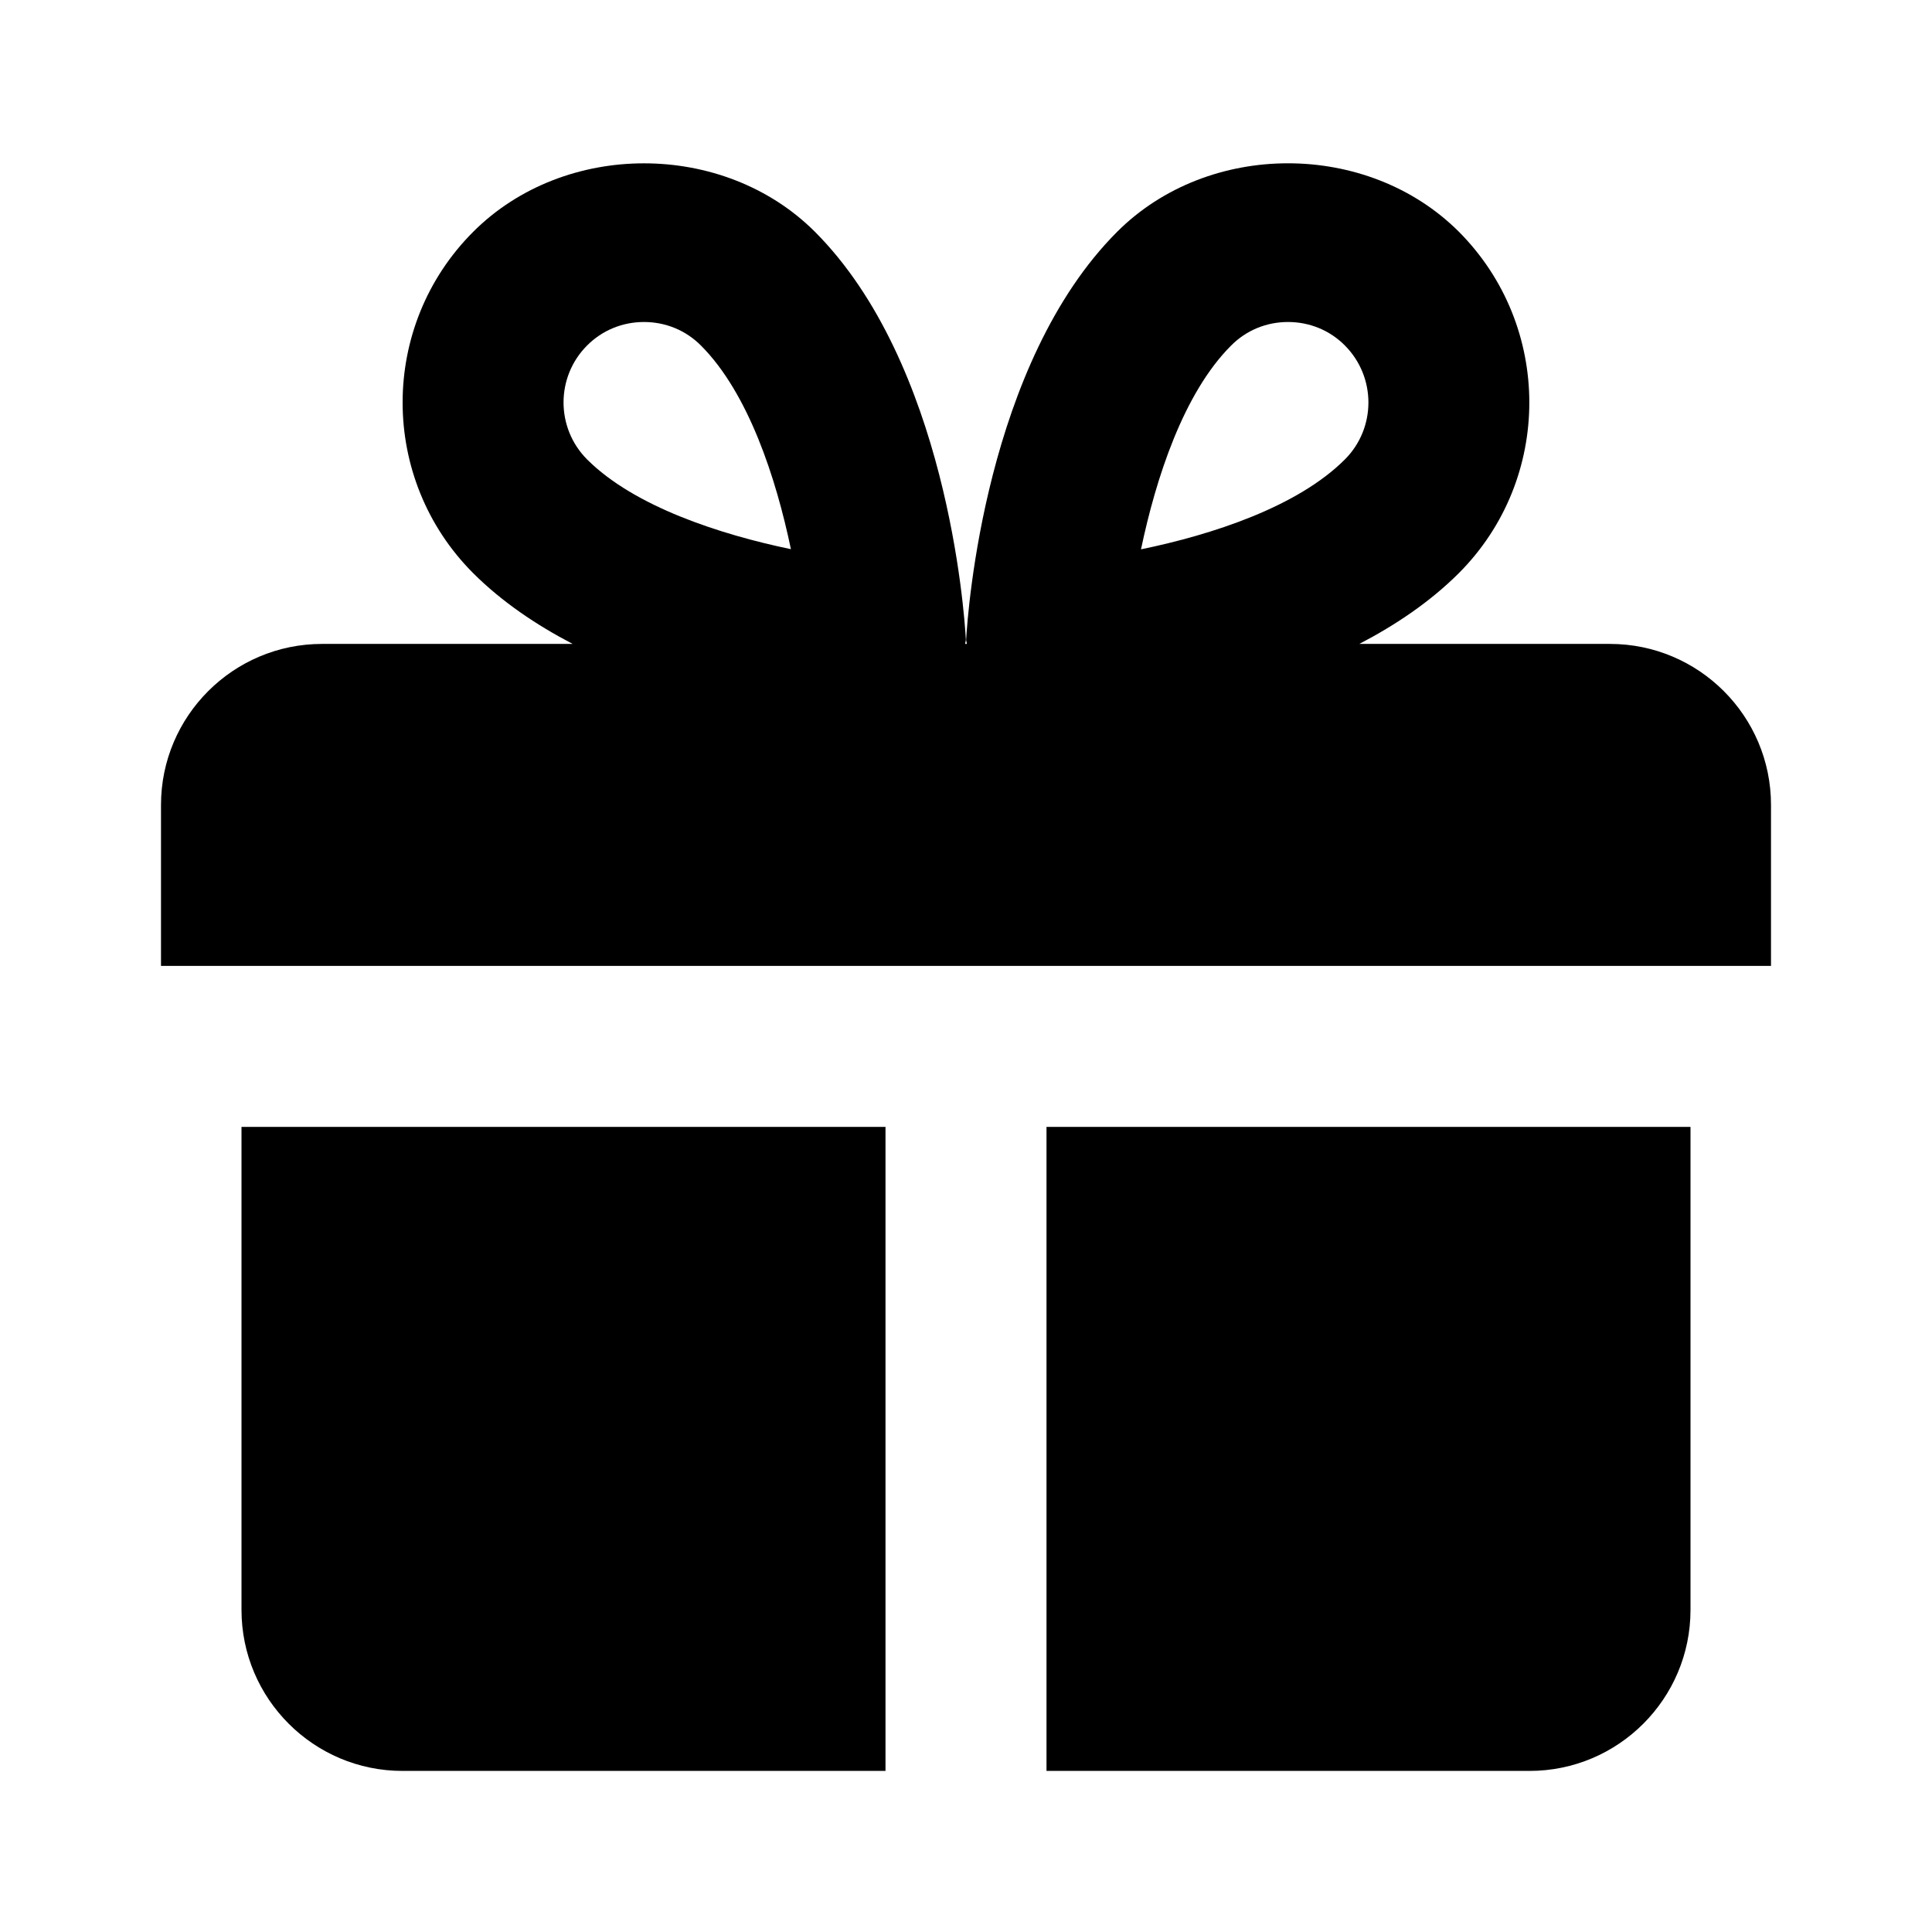
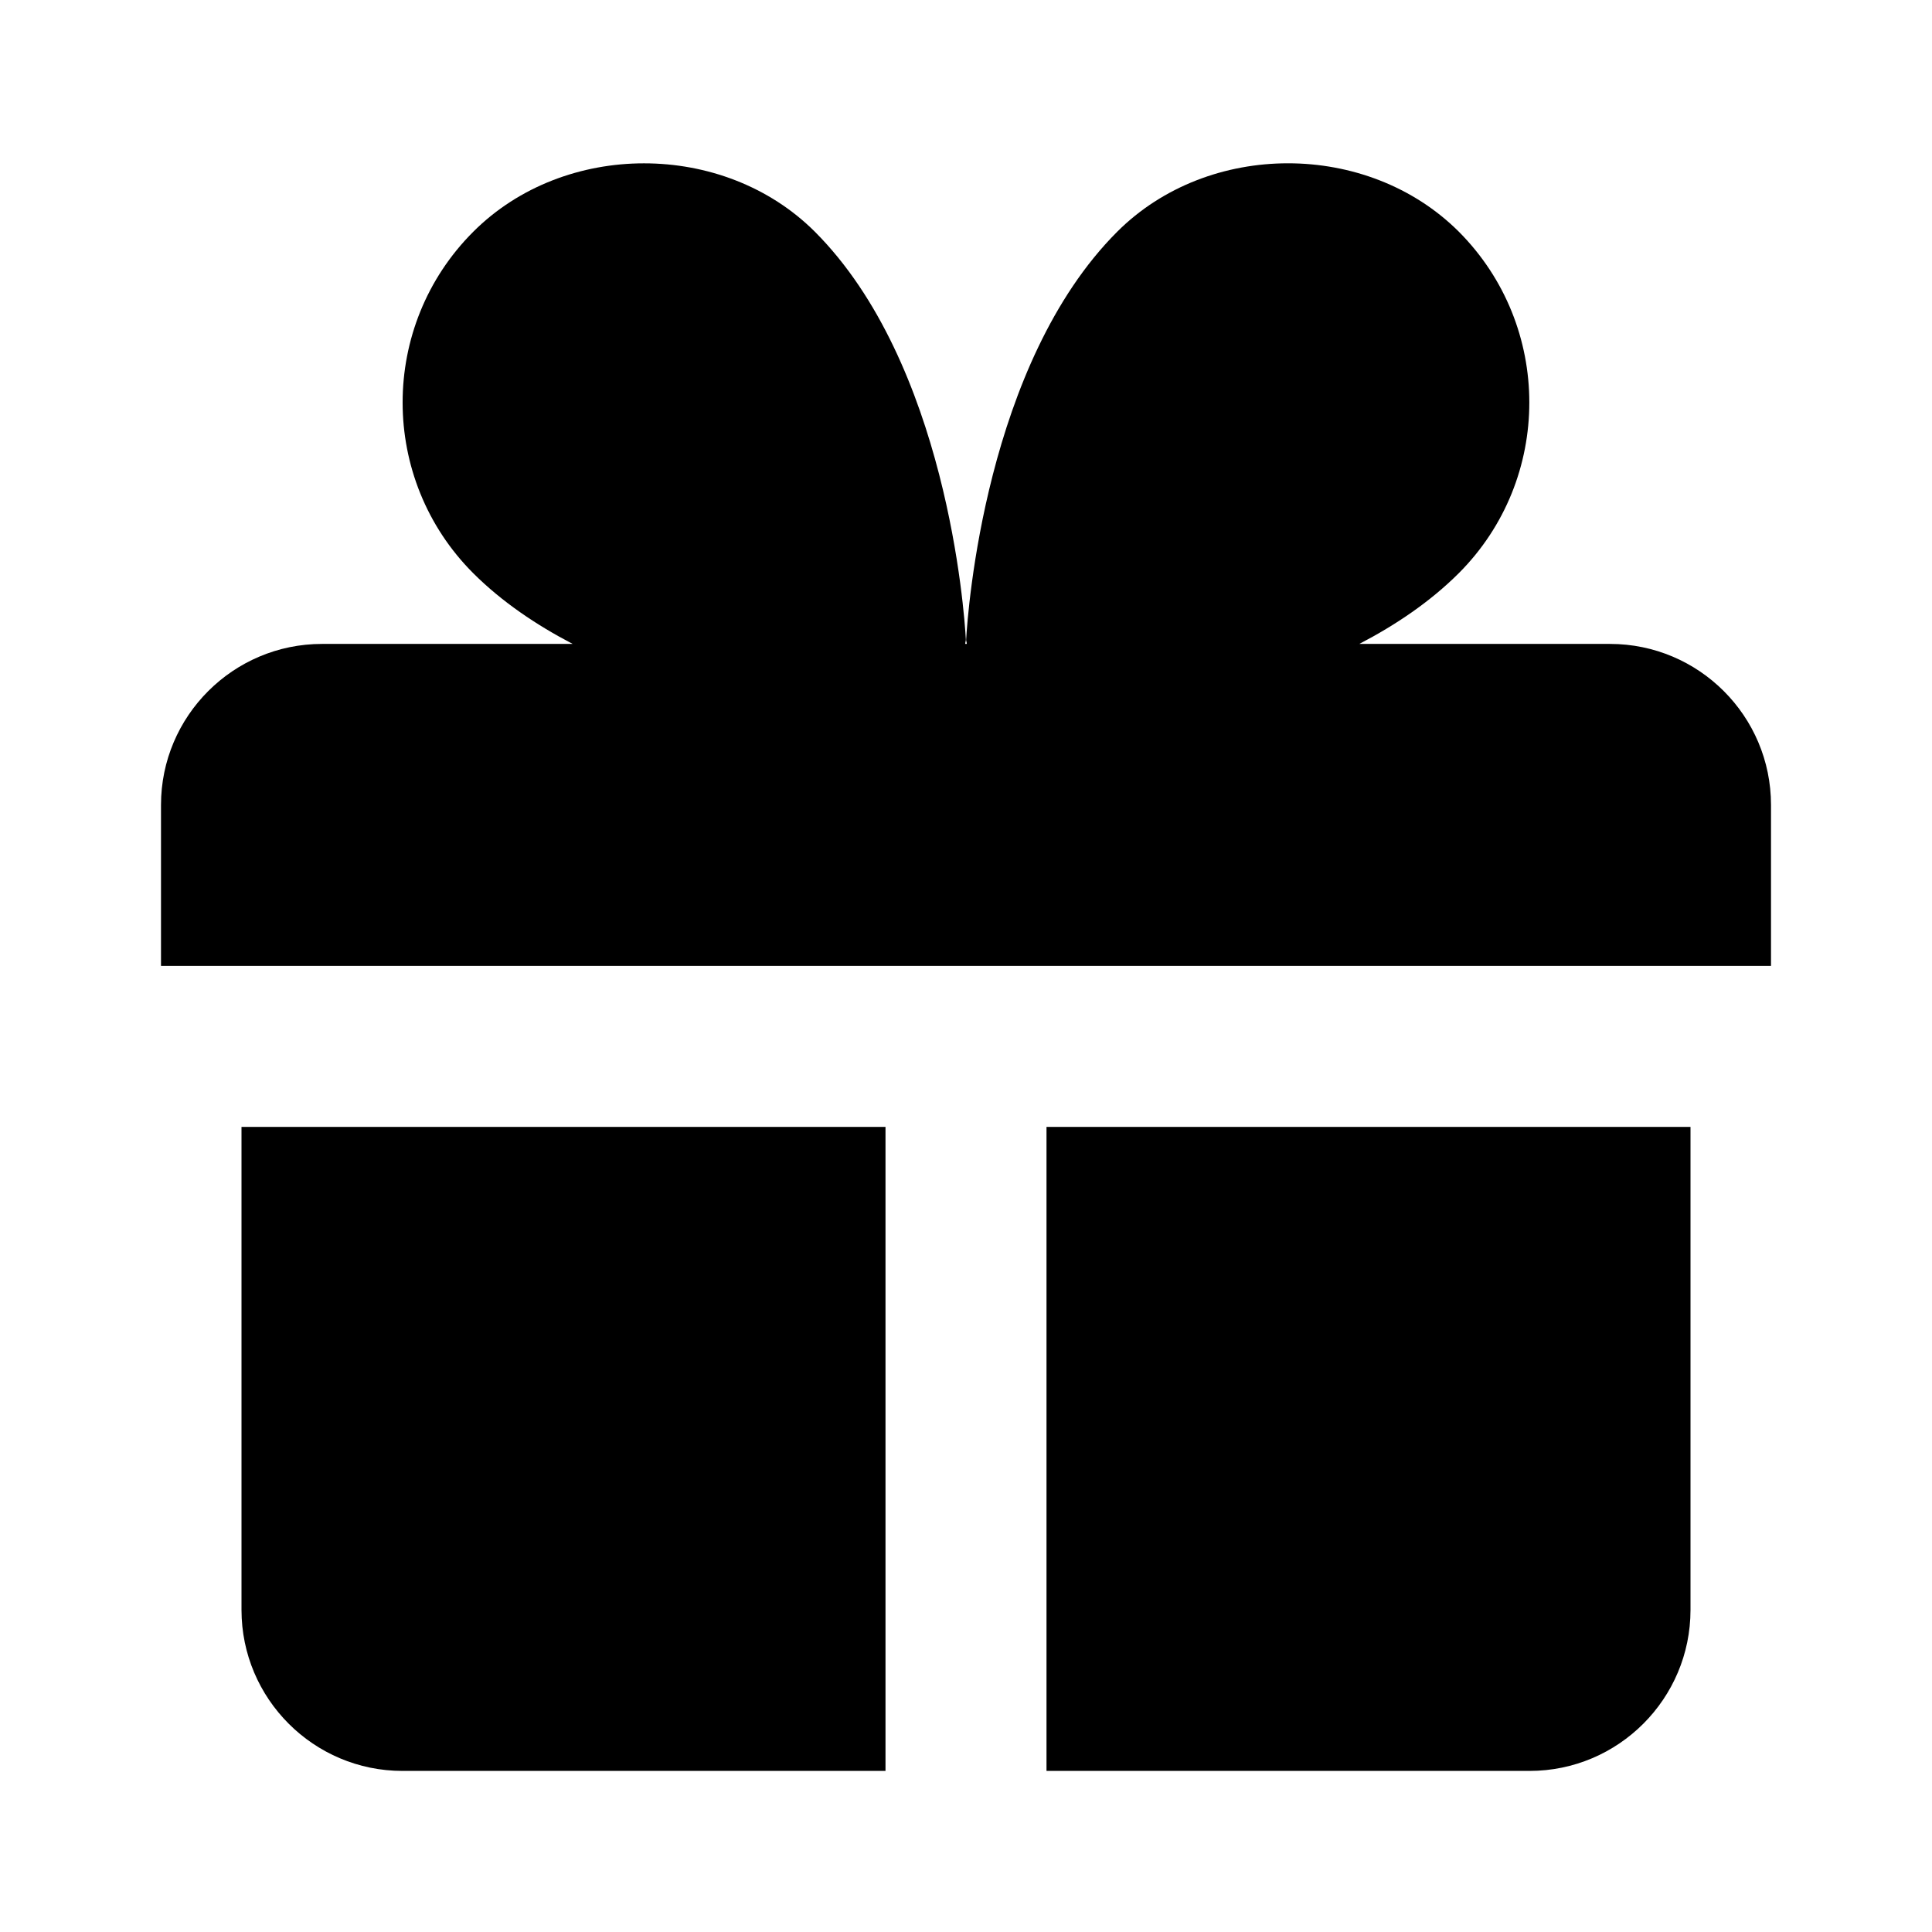
<svg width="24" height="24" aria-hidden="true" role="img" viewBox="0 0 24 24">
-   <path fill="currentColor" fill-rule="evenodd" clip-rule="evenodd" d="M16.886 7.999H20C21.104 7.999 22 8.896 22 9.999V11.999H2V9.999C2 8.896 2.897 7.999 4 7.999H7.114C6.663 7.764 6.236 7.477 5.879 7.121C4.709 5.951 4.709 4.048 5.879 2.879C7.012 1.746 8.986 1.746 10.121 2.877C11.758 4.514 11.979 7.595 11.998 7.941C11.999 7.952 11.997 7.963 11.994 7.973C11.992 7.982 11.99 7.99 11.99 7.999H12.01C12.01 7.99 12.008 7.981 12.006 7.973C12.003 7.963 12.001 7.953 12.002 7.942C12.022 7.596 12.242 4.515 13.879 2.878C15.014 1.745 16.986 1.746 18.121 2.877C19.29 4.049 19.29 5.952 18.121 7.121C17.764 7.477 17.337 7.764 16.886 7.999ZM7.293 5.707C6.903 5.316 6.903 4.682 7.293 4.292C7.481 4.103 7.732 4 8 4C8.268 4 8.519 4.103 8.707 4.292C9.297 4.882 9.641 5.94 9.825 6.822C8.945 6.639 7.879 6.293 7.293 5.707ZM14.174 6.824C14.359 5.941 14.702 4.883 15.293 4.293C15.481 4.103 15.732 4 16 4C16.268 4 16.519 4.103 16.706 4.291C17.096 4.682 17.097 5.316 16.707 5.707C16.116 6.298 15.057 6.642 14.174 6.824ZM3 13.999V19.999C3 21.102 3.897 21.999 5 21.999H11V13.999H3ZM13 13.999V21.999H19C20.104 21.999 21 21.102 21 19.999V13.999H13Z" />
+   <path fill="currentColor" fillRule="evenodd" clipRule="evenodd" d="M16.886 7.999H20C21.104 7.999 22 8.896 22 9.999V11.999H2V9.999C2 8.896 2.897 7.999 4 7.999H7.114C6.663 7.764 6.236 7.477 5.879 7.121C4.709 5.951 4.709 4.048 5.879 2.879C7.012 1.746 8.986 1.746 10.121 2.877C11.758 4.514 11.979 7.595 11.998 7.941C11.999 7.952 11.997 7.963 11.994 7.973C11.992 7.982 11.99 7.99 11.99 7.999H12.01C12.01 7.99 12.008 7.981 12.006 7.973C12.003 7.963 12.001 7.953 12.002 7.942C12.022 7.596 12.242 4.515 13.879 2.878C15.014 1.745 16.986 1.746 18.121 2.877C19.29 4.049 19.29 5.952 18.121 7.121C17.764 7.477 17.337 7.764 16.886 7.999ZM7.293 5.707C6.903 5.316 6.903 4.682 7.293 4.292C7.481 4.103 7.732 4 8 4C8.268 4 8.519 4.103 8.707 4.292C9.297 4.882 9.641 5.94 9.825 6.822C8.945 6.639 7.879 6.293 7.293 5.707ZM14.174 6.824C14.359 5.941 14.702 4.883 15.293 4.293C15.481 4.103 15.732 4 16 4C16.268 4 16.519 4.103 16.706 4.291C17.096 4.682 17.097 5.316 16.707 5.707C16.116 6.298 15.057 6.642 14.174 6.824ZM3 13.999V19.999C3 21.102 3.897 21.999 5 21.999H11V13.999H3ZM13 13.999V21.999H19C20.104 21.999 21 21.102 21 19.999V13.999H13Z" />
</svg>
